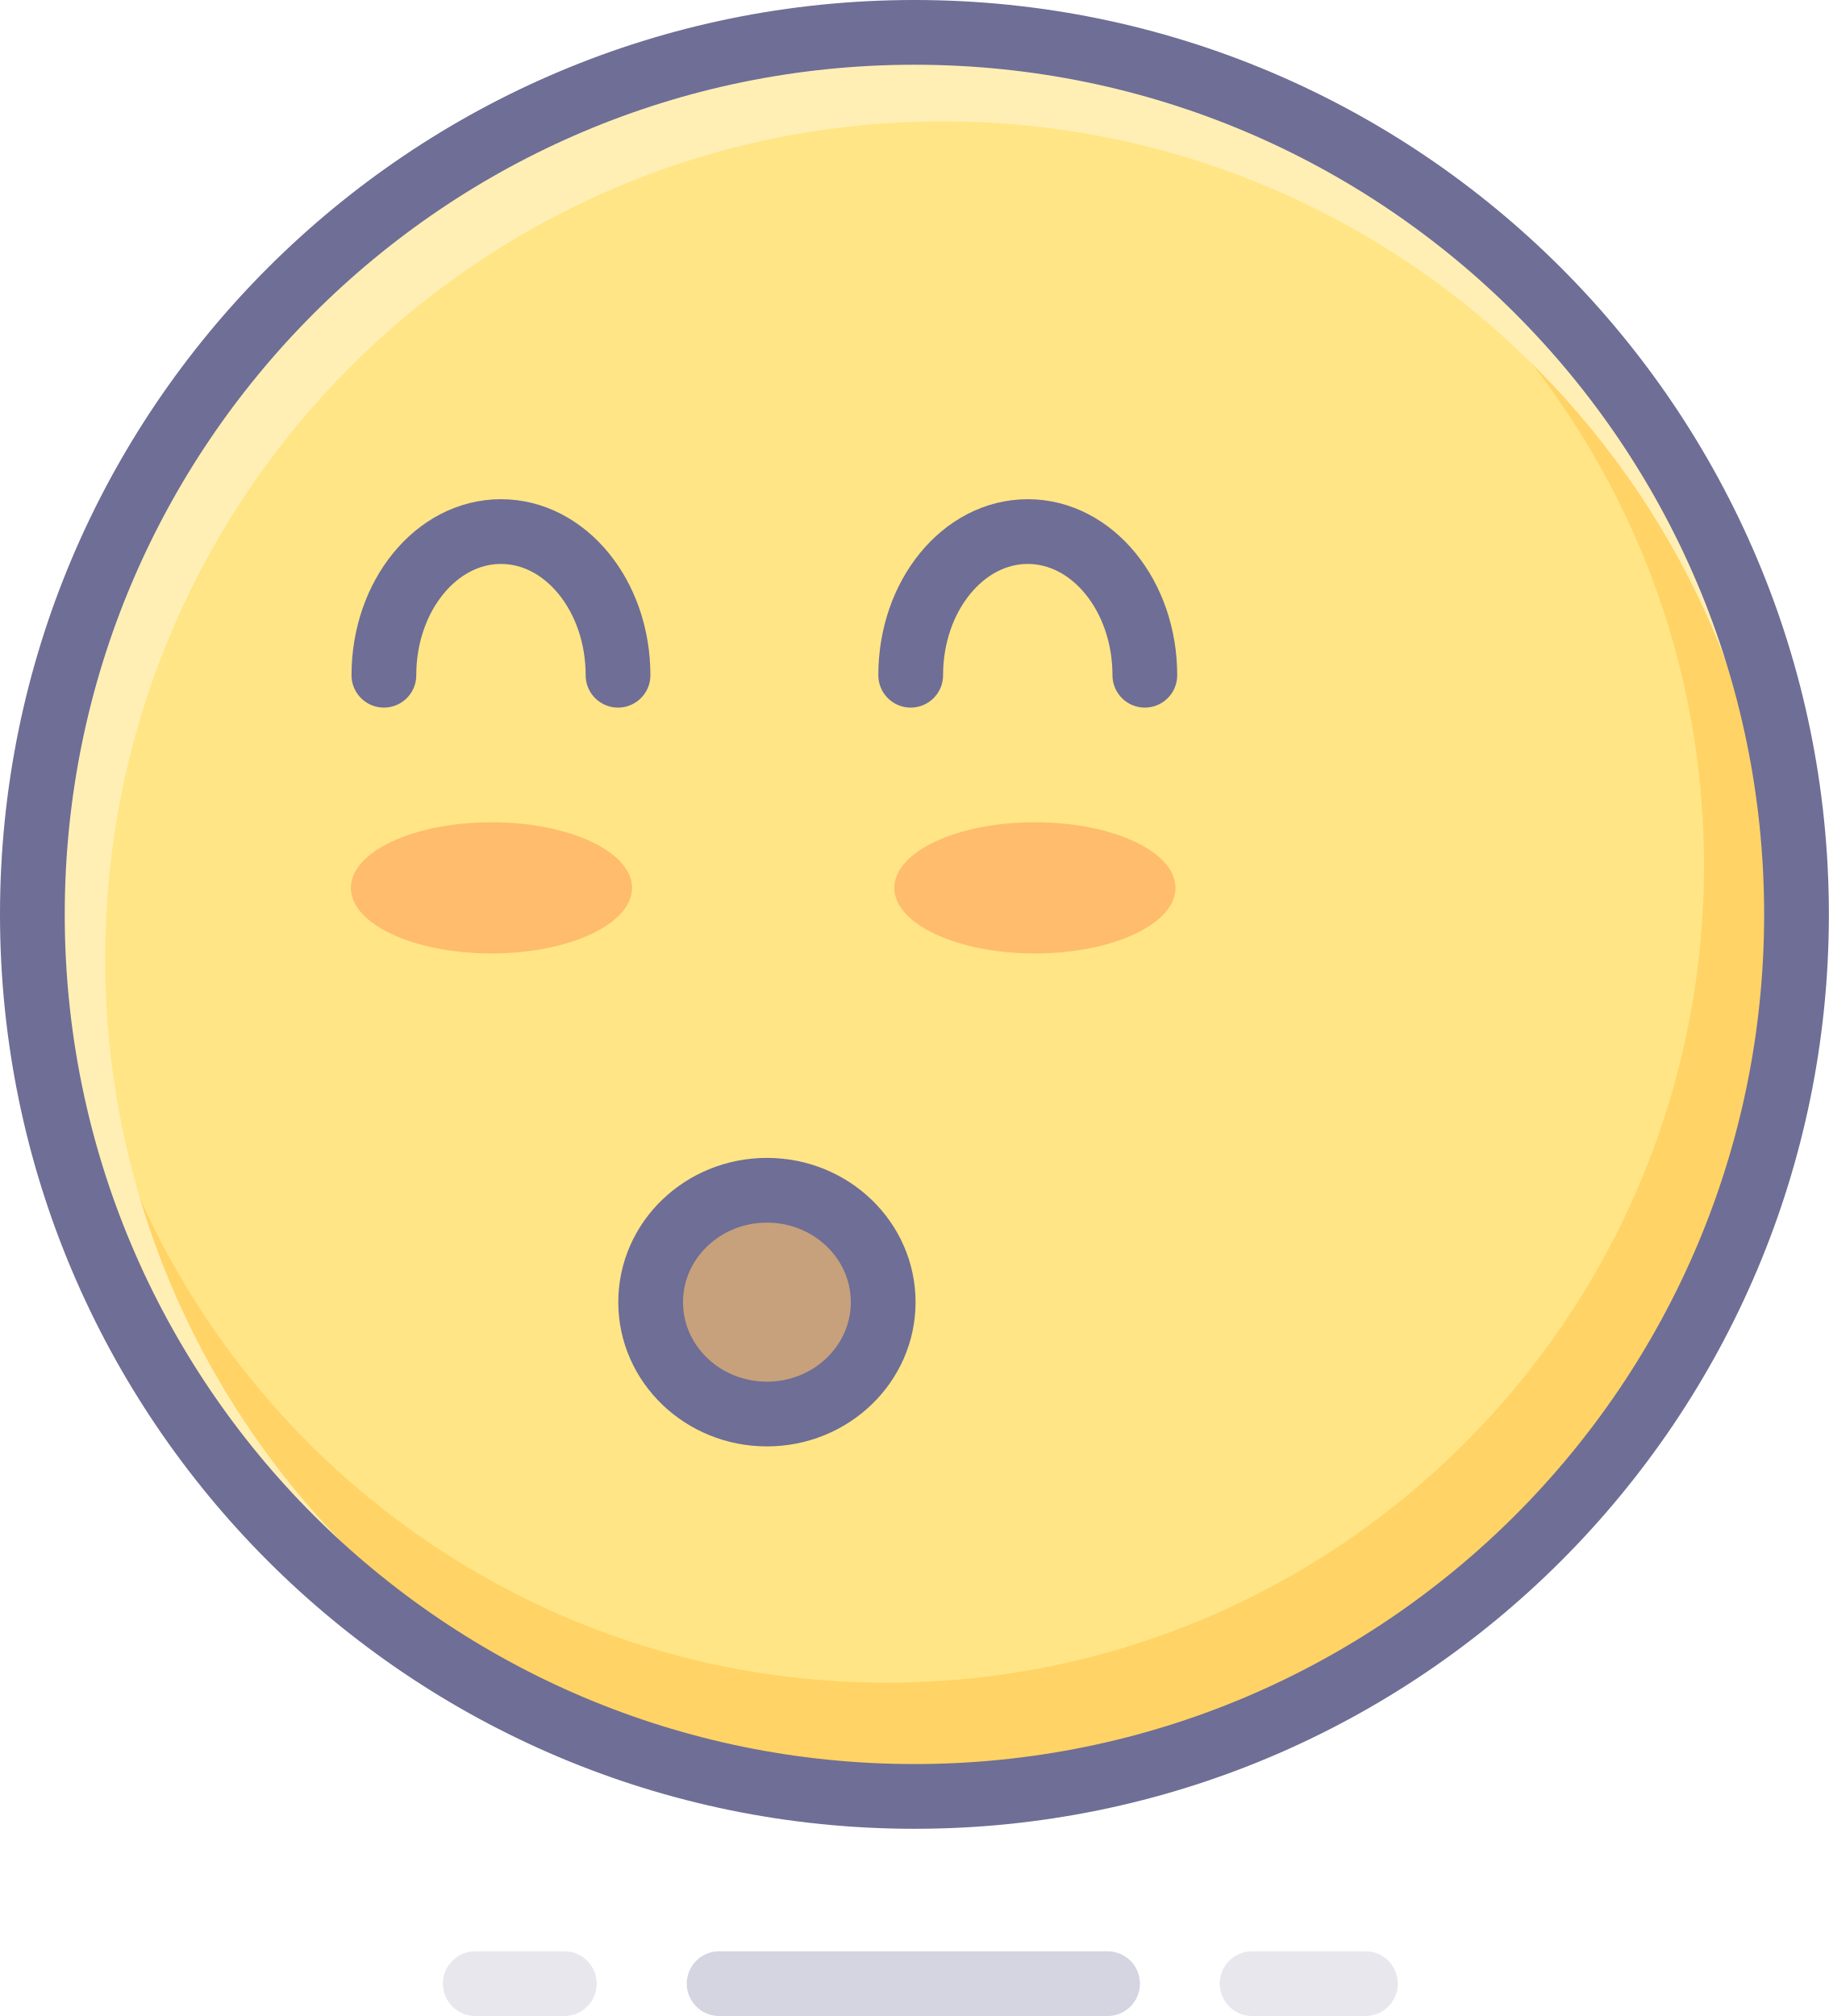
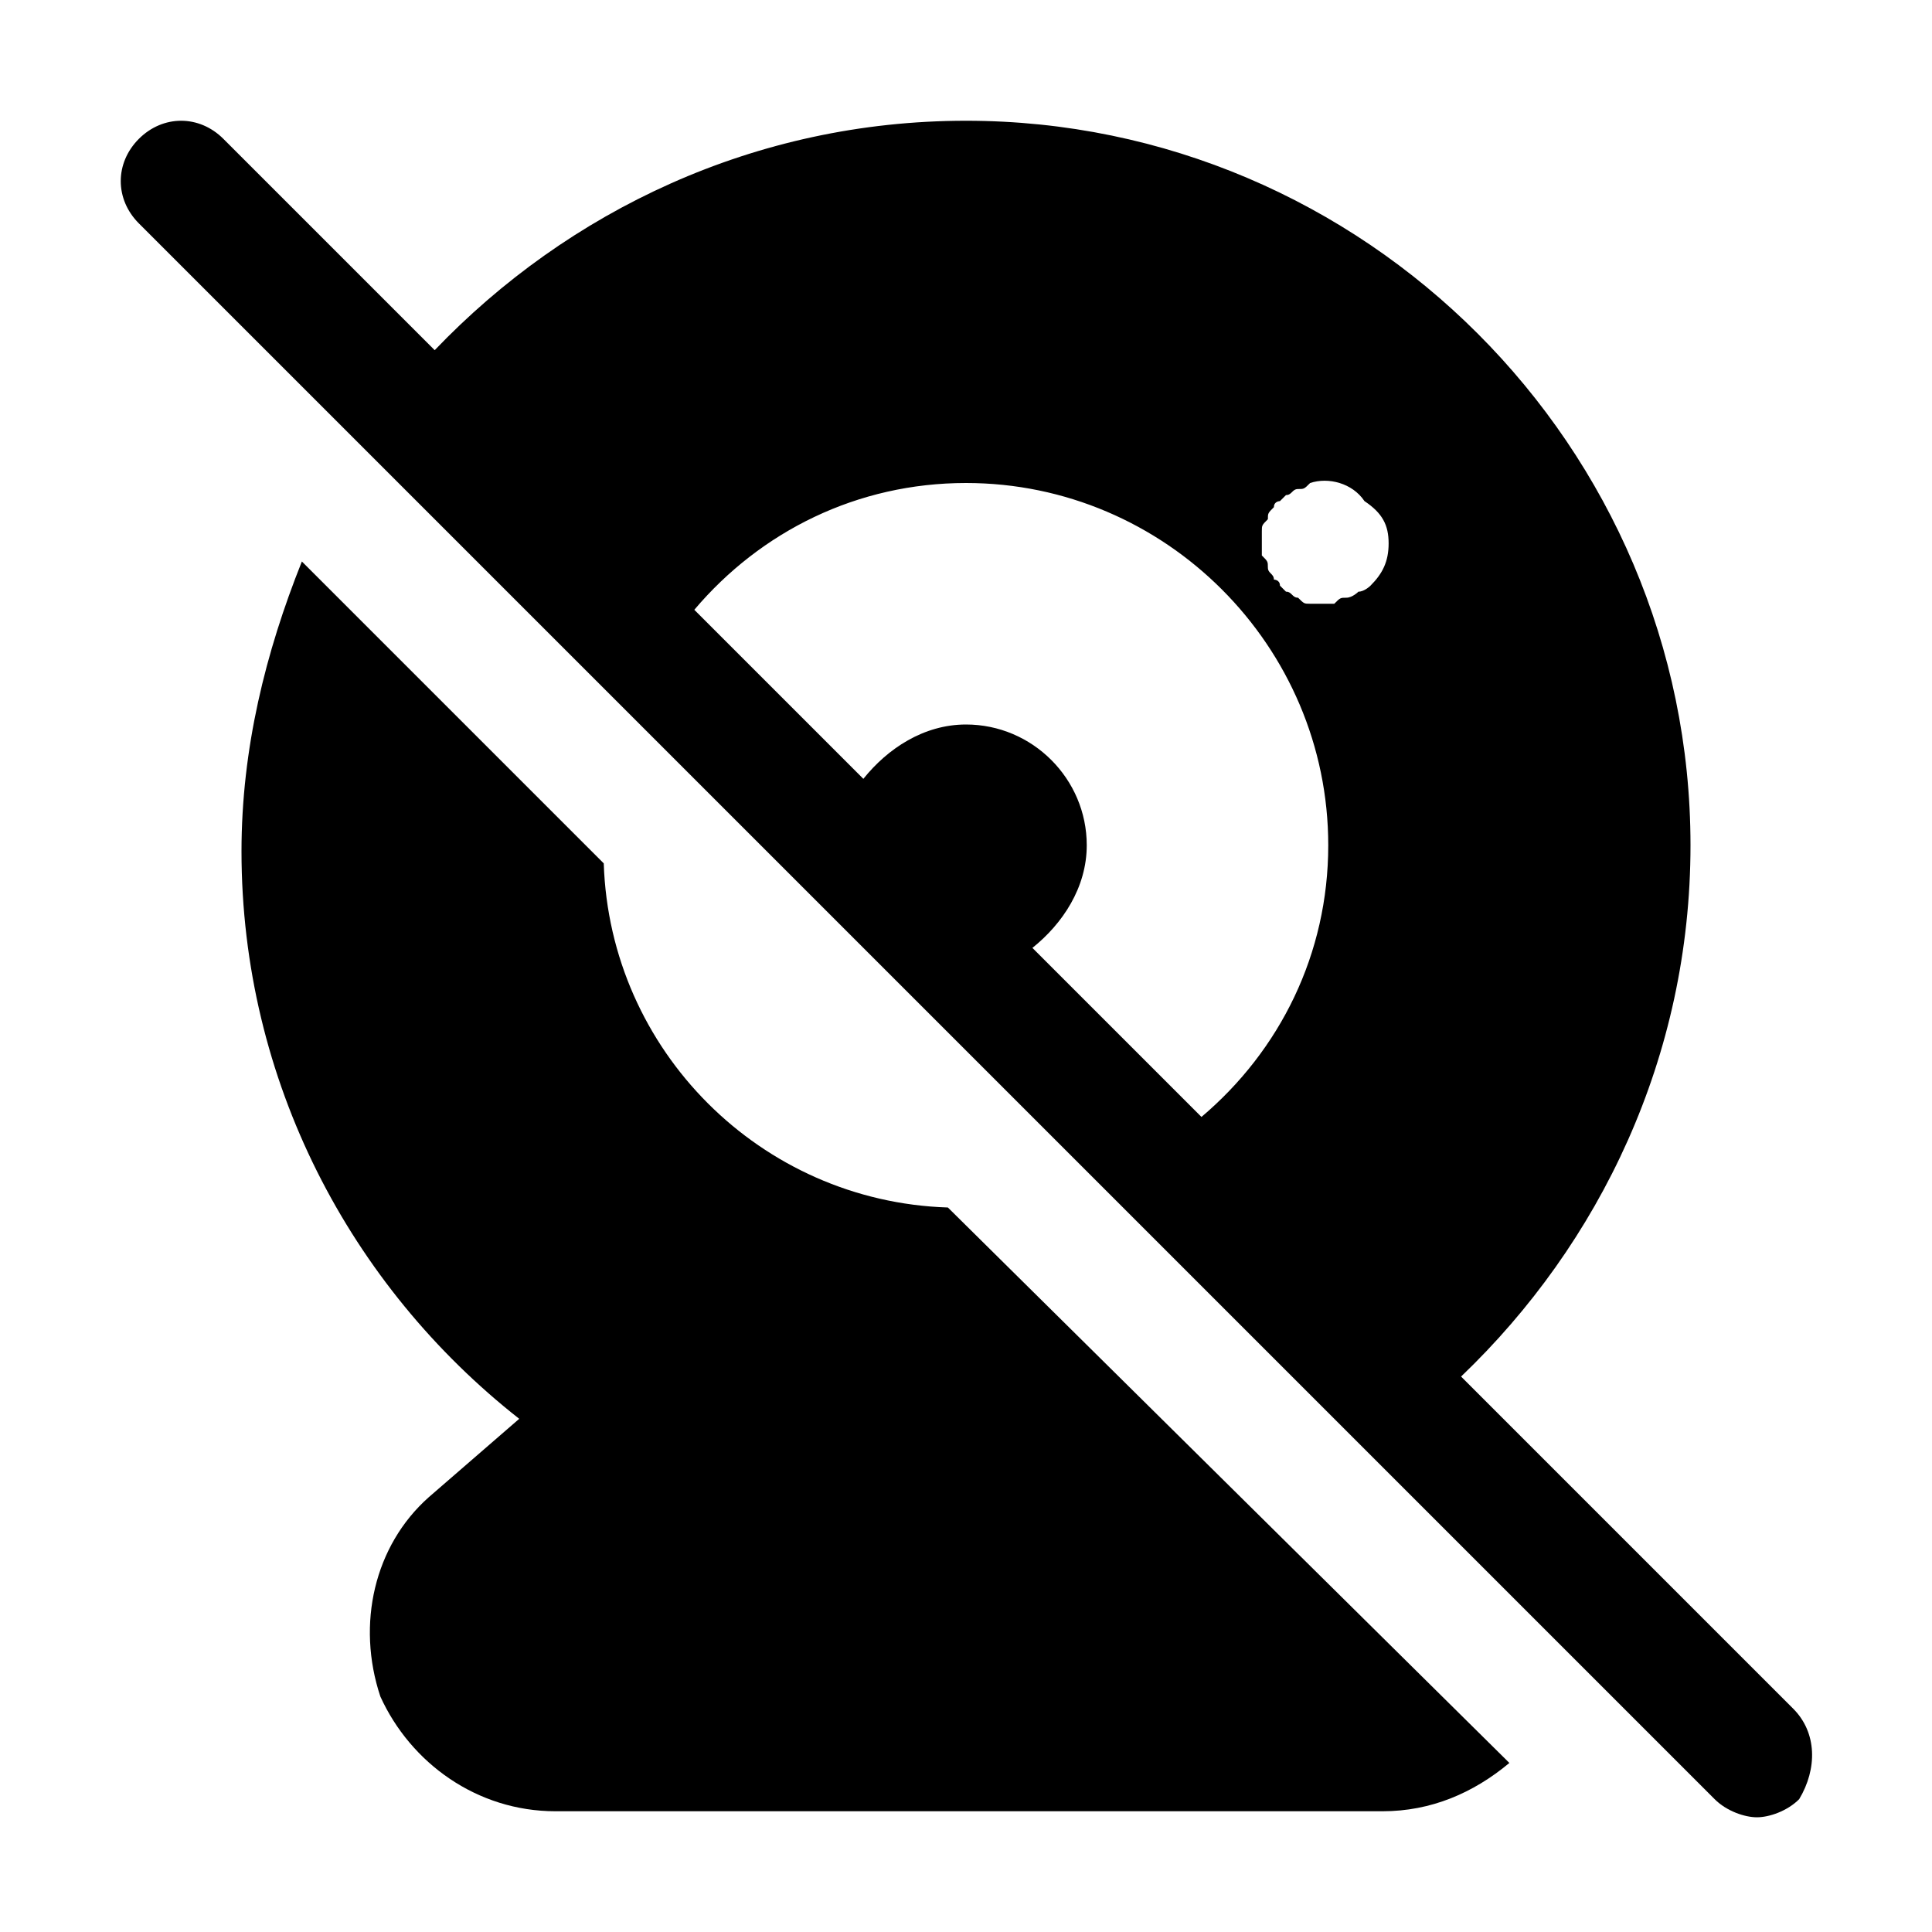
- <svg xmlns="http://www.w3.org/2000/svg" enable-background="new 0 0 226 249.135" height="249.135" id="Layer_1" overflow="visible" version="1.1" viewBox="0 0 226 249.135" width="226" xml:space="preserve">
-   <circle cx="113" cy="113" fill="#FFE585" r="109" />
-   <line enable-background="new    " fill="none" opacity="0.29" stroke="#6E6E96" stroke-linecap="round" stroke-linejoin="round" stroke-width="8" x1="88.866" x2="136.866" y1="245.135" y2="245.135" />
-   <line enable-background="new    " fill="none" opacity="0.17" stroke="#6E6E96" stroke-linecap="round" stroke-linejoin="round" stroke-width="8" x1="154.732" x2="168.732" y1="245.135" y2="245.135" />
-   <line enable-background="new    " fill="none" opacity="0.17" stroke="#6E6E96" stroke-linecap="round" stroke-linejoin="round" stroke-width="8" x1="69.732" x2="58.732" y1="245.135" y2="245.135" />
-   <path d="M115.568,5.947c-1.026,0-2.049,0.018-3.069,0.046  c54.425,1.551,98.069,46.154,98.069,100.954c0,55.781-45.219,101-101,101c-55.781,0-101-45.219-101-101  c0-8.785,1.124-17.309,3.232-25.436c-3.393,10.536-5.232,21.771-5.232,33.436c0,60.199,48.801,109,109,109s109-48.801,109-109  C224.568,54.748,175.768,5.947,115.568,5.947z" enable-background="new    " fill="#FF9900" opacity="0.24" />
-   <path d="M13,118.5C13,61.338,59.338,15,116.5,15c55.922,0,101.477,44.353,103.427,99.797  c0.044-1.261,0.073-2.525,0.073-3.797C220,50.802,171.199,2,111,2S2,50.802,2,111c0,50.11,33.818,92.317,79.876,105.06  C41.743,201.814,13,163.518,13,118.5z" fill="#FFEFB5" />
-   <path d="M47.439,83.444  c0-9.805,6.477-17.753,14.466-17.753s14.466,7.948,14.466,17.753" fill="none" stroke="#6E6E96" stroke-linecap="round" stroke-linejoin="round" stroke-width="8" />
-   <path d="M112.538,83.444  c0-9.805,6.477-17.753,14.466-17.753s14.467,7.948,14.467,17.753" fill="none" stroke="#6E6E96" stroke-linecap="round" stroke-linejoin="round" stroke-width="8" />
-   <ellipse cx="94.771" cy="160.918" fill="#C7A17B" rx="14.368" ry="13.826" stroke="#6E6E96" stroke-linecap="round" stroke-linejoin="round" stroke-width="8" />
-   <ellipse cx="60.732" cy="109.72" enable-background="new    " fill="#FF0000" opacity="0.18" rx="17.372" ry="8.106" />
-   <ellipse cx="127.889" cy="109.72" enable-background="new    " fill="#FF0000" opacity="0.18" rx="17.371" ry="8.106" />
-   <circle cx="113" cy="113" fill="none" r="109" stroke="#6E6E96" stroke-width="8" />
+ <svg xmlns="http://www.w3.org/2000/svg" id="Icons" style="enable-background:new 0 0 32 32;" version="1.1" viewBox="0 0 32 32" xml:space="preserve">
+   <style type="text/css">
+ 	.st0{fill:none;stroke:#000000;stroke-width:2;stroke-linecap:round;stroke-linejoin:round;stroke-miterlimit:10;}
+ </style>
+   <g>
+     <path d="M29.7,28.3l-5.5-5.5c2.3-2.2,3.8-5.3,3.8-8.8c0-6.6-5.4-12-12-12c-3.5,0-6.6,1.5-8.8,3.8L3.7,2.3c-0.4-0.4-1-0.4-1.4,0   s-0.4,1,0,1.4L6,7.4c0,0,0,0,0,0l4.4,4.4c0,0,0,0,0,0l7.8,7.8c0,0,0,0,0,0l7.7,7.7c0,0,0,0,0,0l2.5,2.5c0.2,0.2,0.5,0.3,0.7,0.3   s0.5-0.1,0.7-0.3C30.1,29.3,30.1,28.7,29.7,28.3z M19.9,18.5l-2.8-2.8c0.5-0.4,0.9-1,0.9-1.7c0-1.1-0.9-2-2-2   c-0.7,0-1.3,0.4-1.7,0.9l-2.8-2.8C12.6,8.8,14.2,8,16,8c3.3,0,6,2.7,6,6C22,15.8,21.2,17.4,19.9,18.5z M22.7,9.7   c0,0-0.1,0.1-0.2,0.1c0,0-0.1,0.1-0.2,0.1c-0.1,0-0.1,0-0.2,0.1c-0.1,0-0.1,0-0.2,0c-0.1,0-0.1,0-0.2,0c-0.1,0-0.1,0-0.2-0.1   c-0.1,0-0.1-0.1-0.2-0.1c0,0-0.1-0.1-0.1-0.1c0-0.1-0.1-0.1-0.1-0.1c0-0.1-0.1-0.1-0.1-0.2c0-0.1,0-0.1-0.1-0.2c0-0.1,0-0.1,0-0.2   c0-0.1,0-0.1,0-0.2c0-0.1,0-0.1,0.1-0.2c0-0.1,0-0.1,0.1-0.2c0-0.1,0.1-0.1,0.1-0.1c0,0,0.1-0.1,0.1-0.1c0.1,0,0.1-0.1,0.2-0.1   c0.1,0,0.1,0,0.2-0.1c0.3-0.1,0.7,0,0.9,0.3C22.9,8.5,23,8.7,23,9S22.9,9.5,22.7,9.7z" />
+     <path d="M10,14.3l-5-5c-0.6,1.5-1,3.1-1,4.8c0,3.8,1.8,7.2,4.6,9.4l-1.5,1.3c-0.9,0.8-1.2,2.1-0.8,3.3C6.8,29.2,7.9,30,9.2,30h13.7   c0.8,0,1.5-0.3,2.1-0.8L15.7,20C12.6,19.9,10.1,17.4,10,14.3z" />
+   </g>
</svg>
